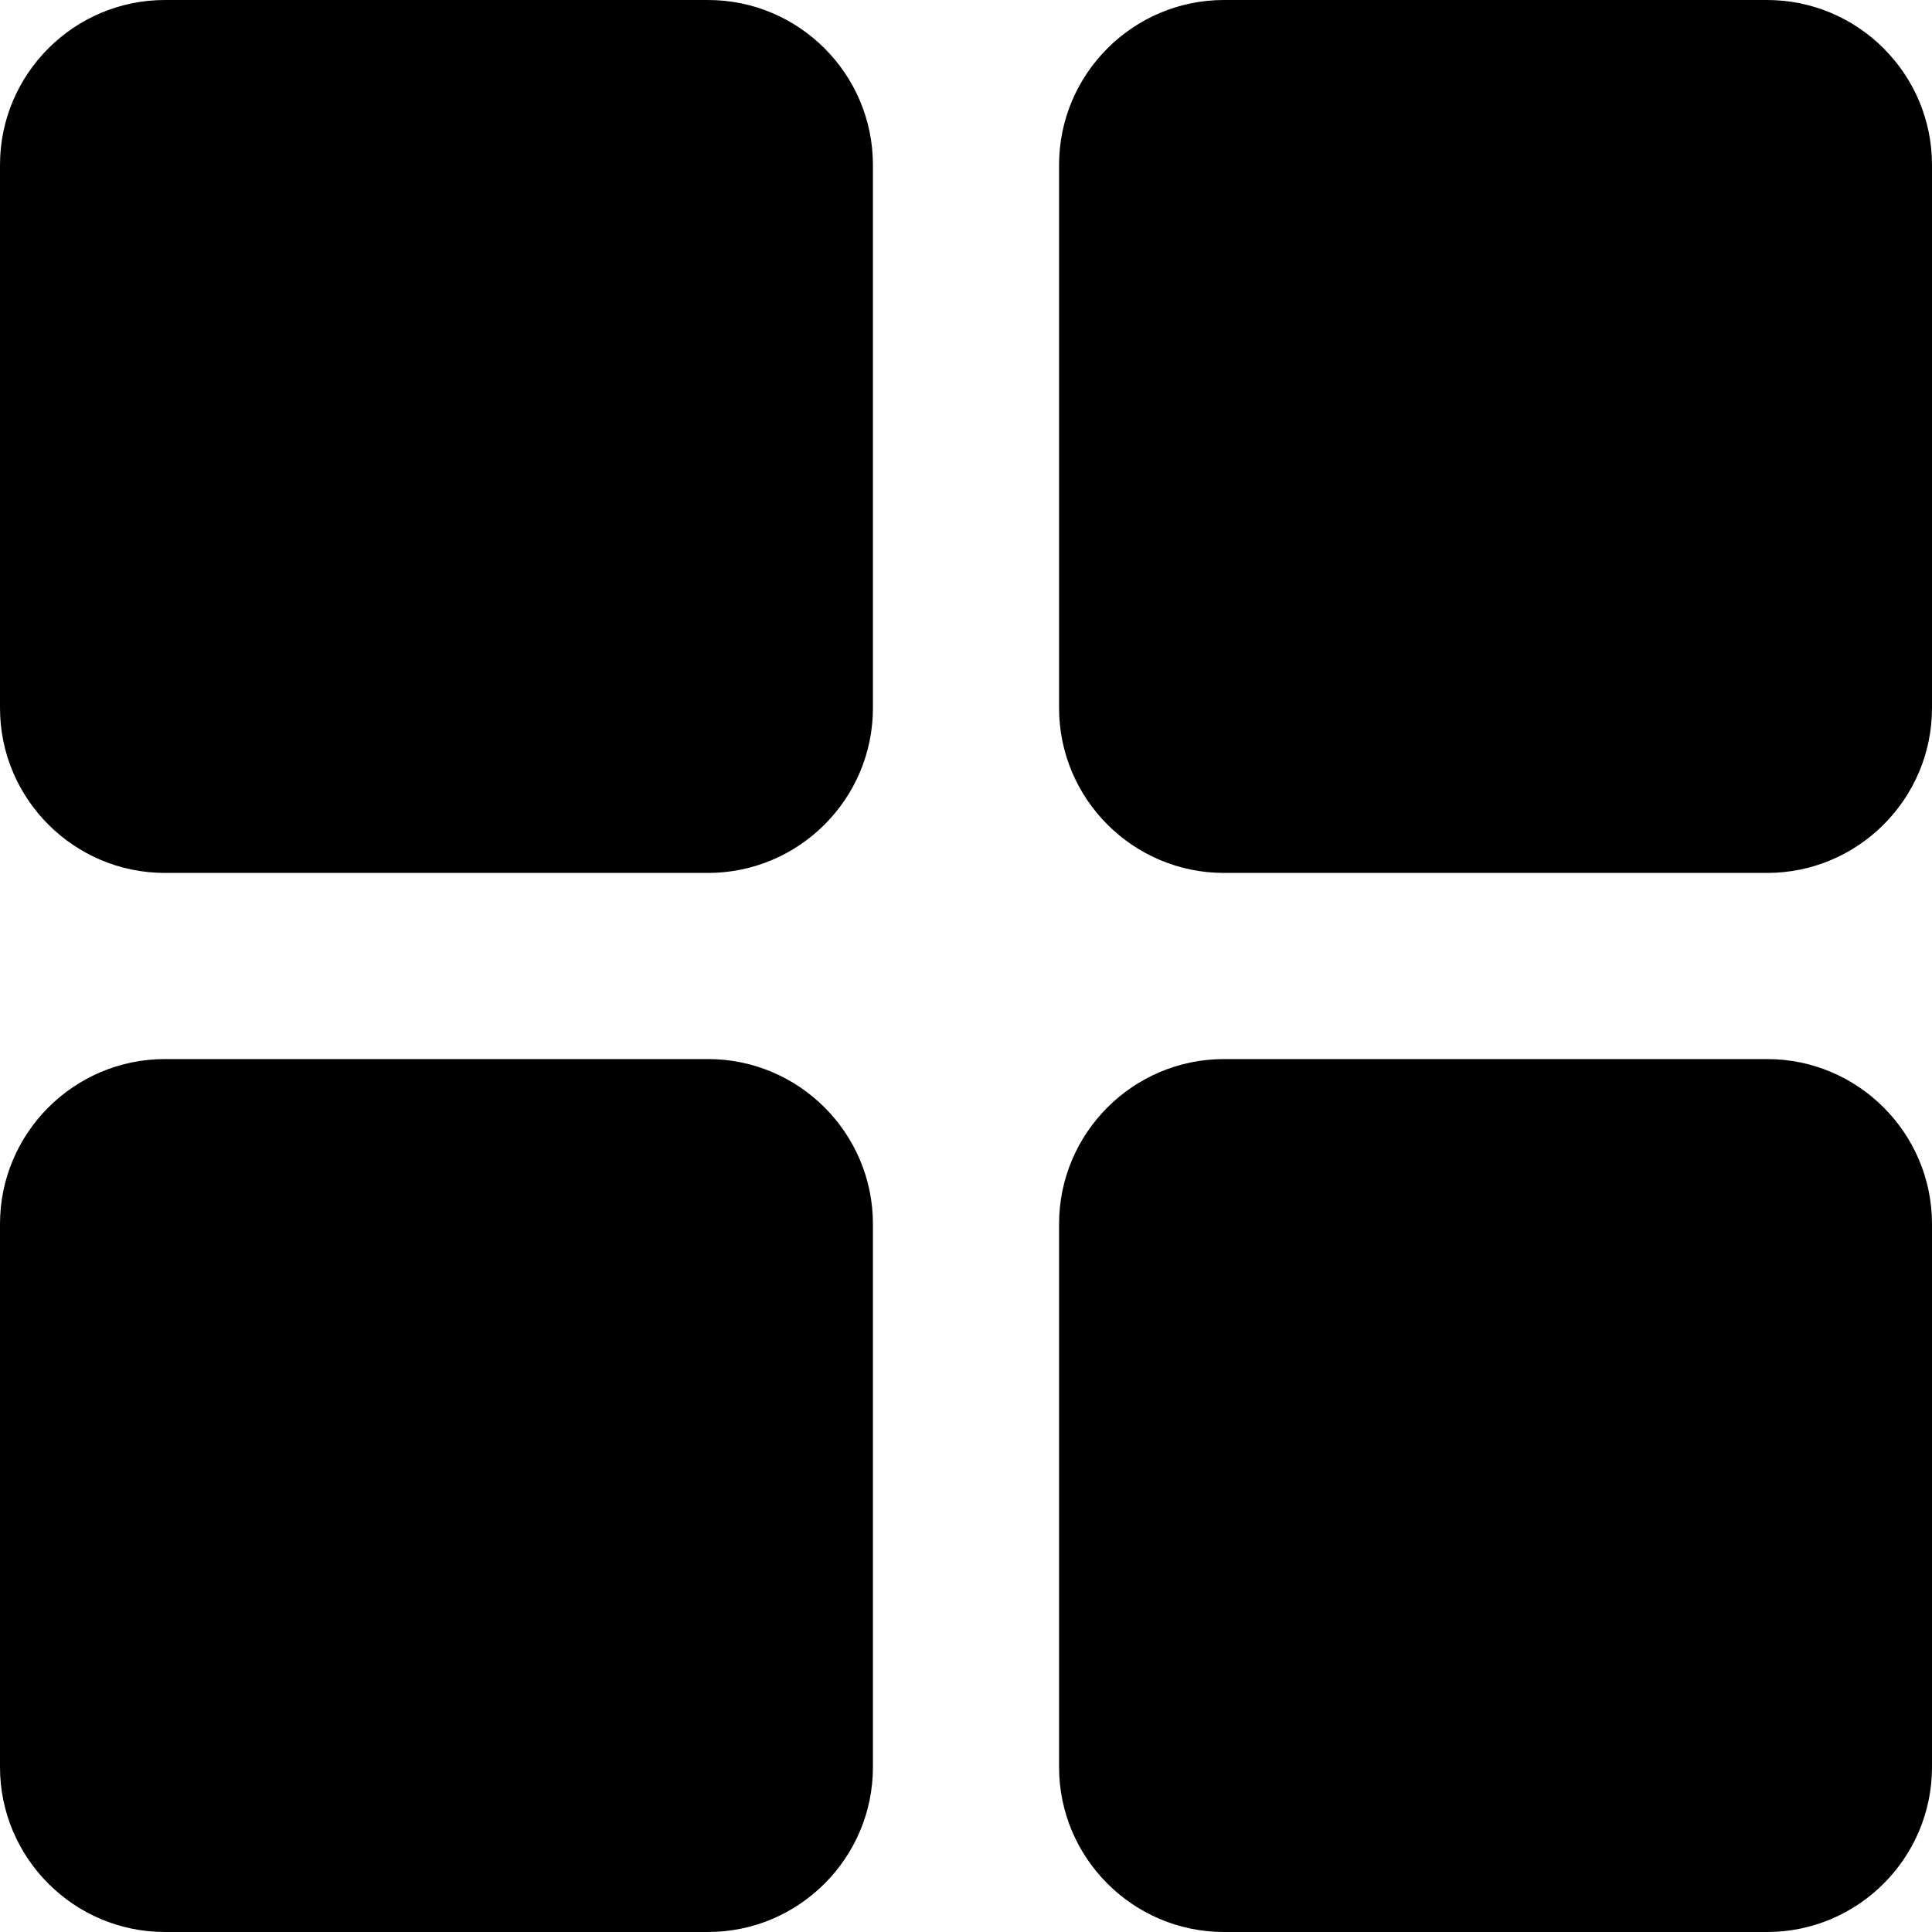
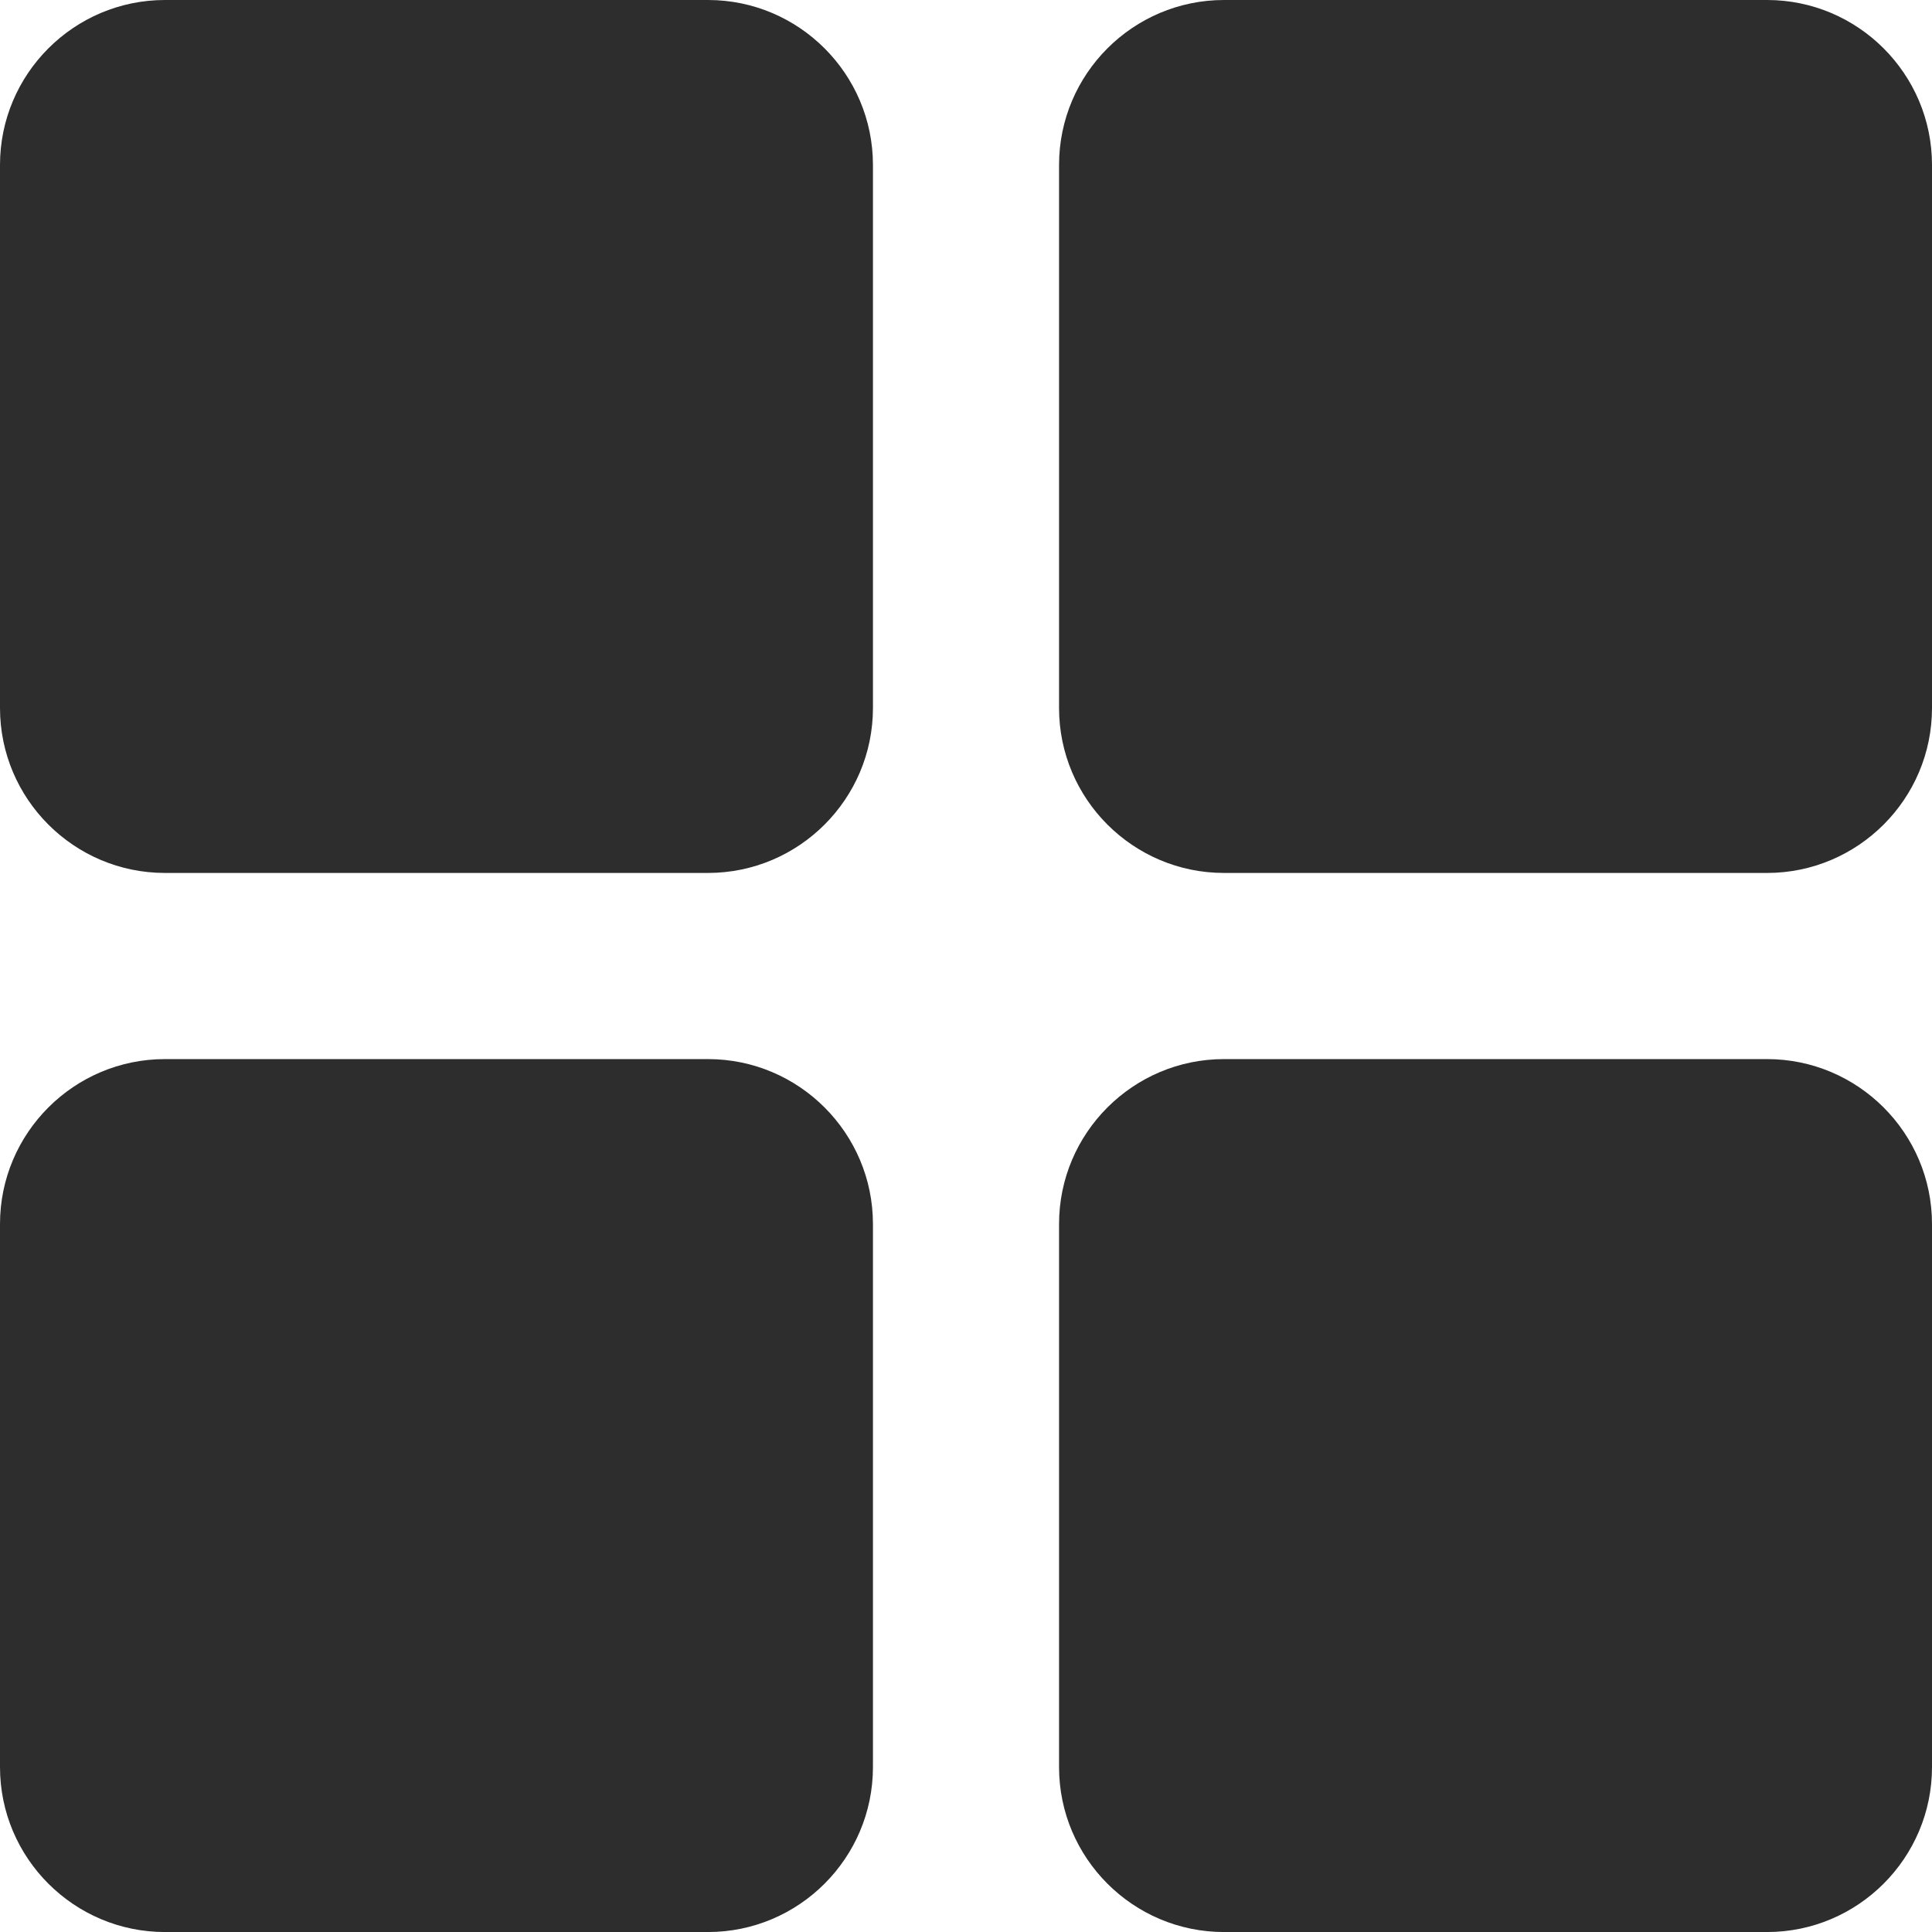
- <svg xmlns="http://www.w3.org/2000/svg" version="1.1" id="Layer_1" x="0px" y="0px" viewBox="0 0 512 512" style="enable-background:new 0 0 512 512;" xml:space="preserve">
-   <g>
-     <g>
-       <g>
-         <path d="M187.628,0H43.707C19.607,0,0,19.607,0,43.707v143.921c0,24.1,19.607,43.707,43.707,43.707h143.921     c24.1,0,43.707-19.607,43.707-43.707V43.707C231.335,19.607,211.728,0,187.628,0z" />
-         <path d="M468.293,0H324.372c-24.1,0-43.707,19.607-43.707,43.707v143.921c0,24.1,19.607,43.707,43.707,43.707h143.921     c24.1,0,43.707-19.607,43.707-43.707V43.707C512,19.607,492.393,0,468.293,0z" />
-         <path d="M187.628,280.665H43.707C19.607,280.665,0,300.272,0,324.372v143.921C0,492.393,19.607,512,43.707,512h143.921     c24.1,0,43.707-19.607,43.707-43.707V324.372C231.335,300.272,211.728,280.665,187.628,280.665z" />
-         <path d="M468.293,280.665H324.372c-24.1,0-43.707,19.607-43.707,43.707v143.921c0,24.1,19.607,43.707,43.707,43.707h143.921     c24.1,0,43.707-19.607,43.707-43.707V324.372C512,300.272,492.393,280.665,468.293,280.665z" />
-       </g>
-     </g>
-   </g>
-   <g>
- </g>
-   <g>
- </g>
-   <g>
- </g>
-   <g>
- </g>
-   <g>
- </g>
-   <g>
- </g>
-   <g>
- </g>
-   <g>
- </g>
-   <g>
- </g>
-   <g>
- </g>
-   <g>
- </g>
-   <g>
- </g>
-   <g>
- </g>
-   <g>
- </g>
-   <g>
- </g>
+ <svg xmlns="http://www.w3.org/2000/svg" id="Layer_1" version="1.1" viewBox="0 0 512 512">
+   <defs>
+     <style>
+       .st0 {
+         fill: #2d2d2d;
+       }
+     </style>
+   </defs>
+   <path class="st0" d="M187.63,0H43.71C19.61,0,0,19.61,0,43.71v143.92c0,24.1,19.61,43.71,43.71,43.71h143.92c24.1,0,43.71-19.61,43.71-43.71V43.71c0-24.1-19.61-43.71-43.71-43.71Z" />
+   <path class="st0" d="M468.29,0h-143.92c-24.1,0-43.71,19.61-43.71,43.71v143.92c0,24.1,19.61,43.71,43.71,43.71h143.92c24.1,0,43.71-19.61,43.71-43.71V43.71c0-24.1-19.61-43.71-43.71-43.71Z" />
+   <path class="st0" d="M187.63,280.67H43.71c-24.1,0-43.71,19.61-43.71,43.71v143.92c0,24.1,19.61,43.71,43.71,43.71h143.92c24.1,0,43.71-19.61,43.71-43.71v-143.92c0-24.1-19.61-43.71-43.71-43.71Z" />
+   <path class="st0" d="M468.29,280.67h-143.92c-24.1,0-43.71,19.61-43.71,43.71v143.92c0,24.1,19.61,43.71,43.71,43.71h143.92c24.1,0,43.71-19.61,43.71-43.71v-143.92c0-24.1-19.61-43.71-43.71-43.71Z" />
</svg>
